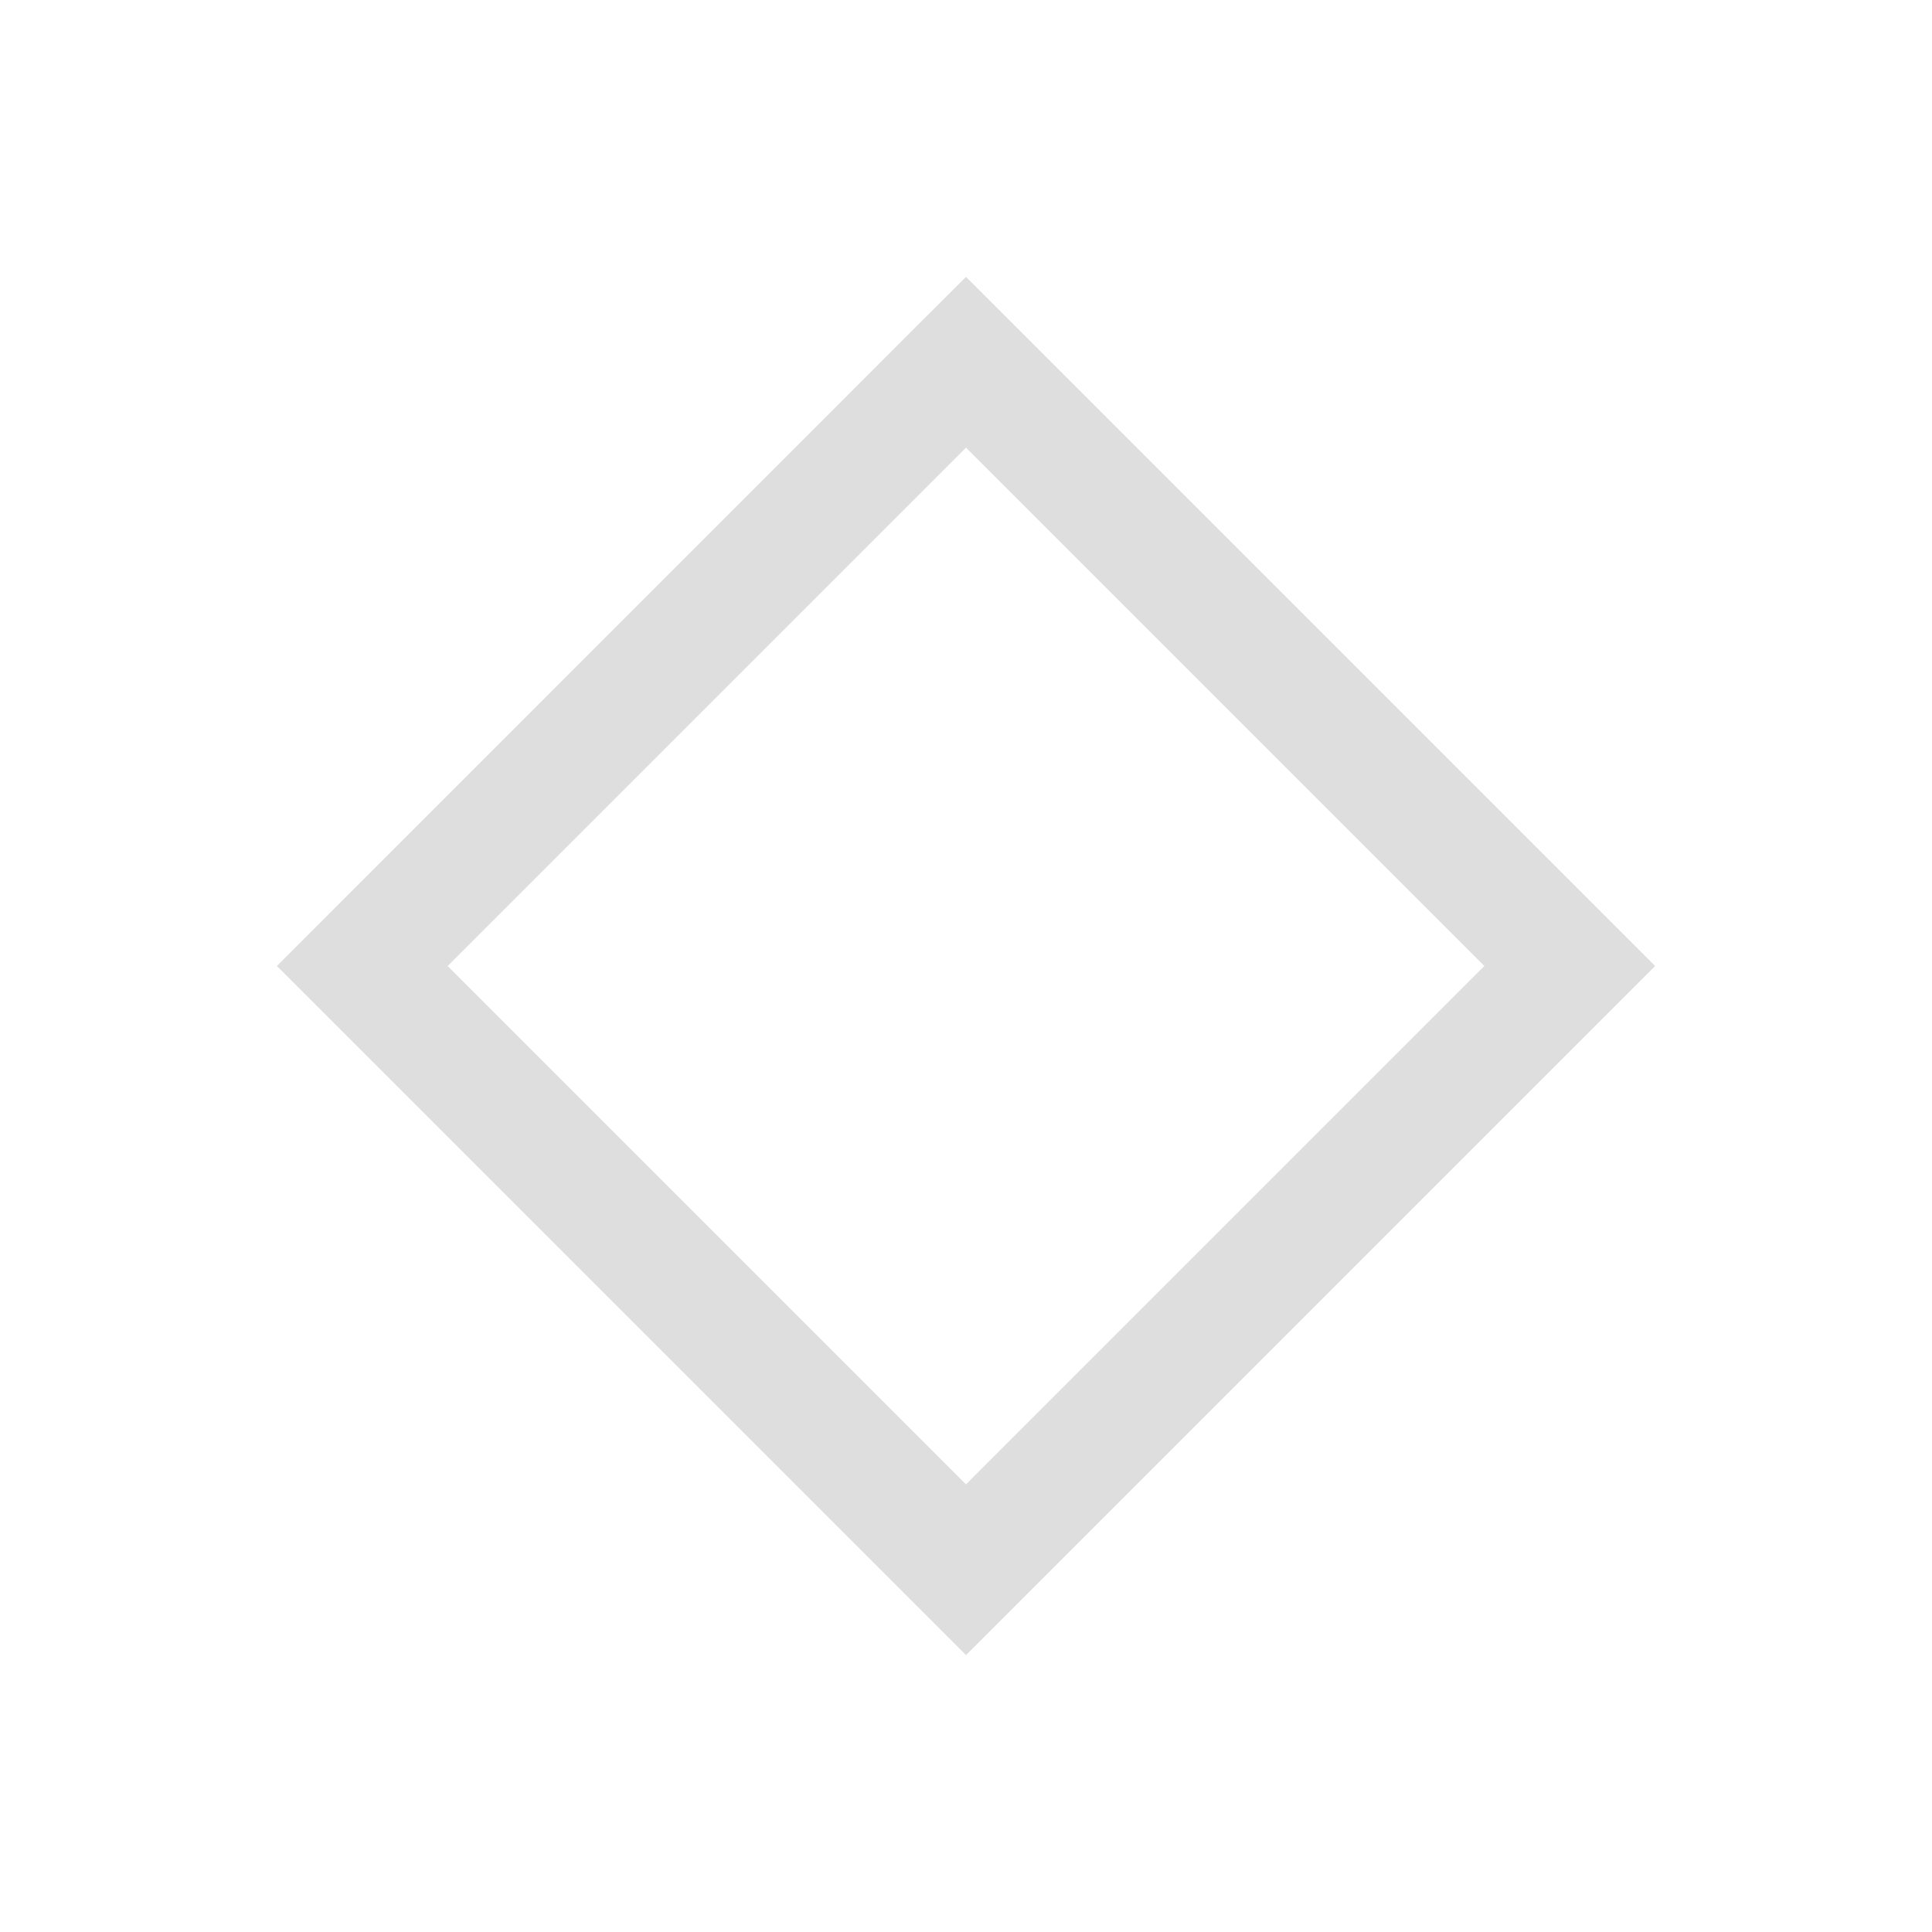
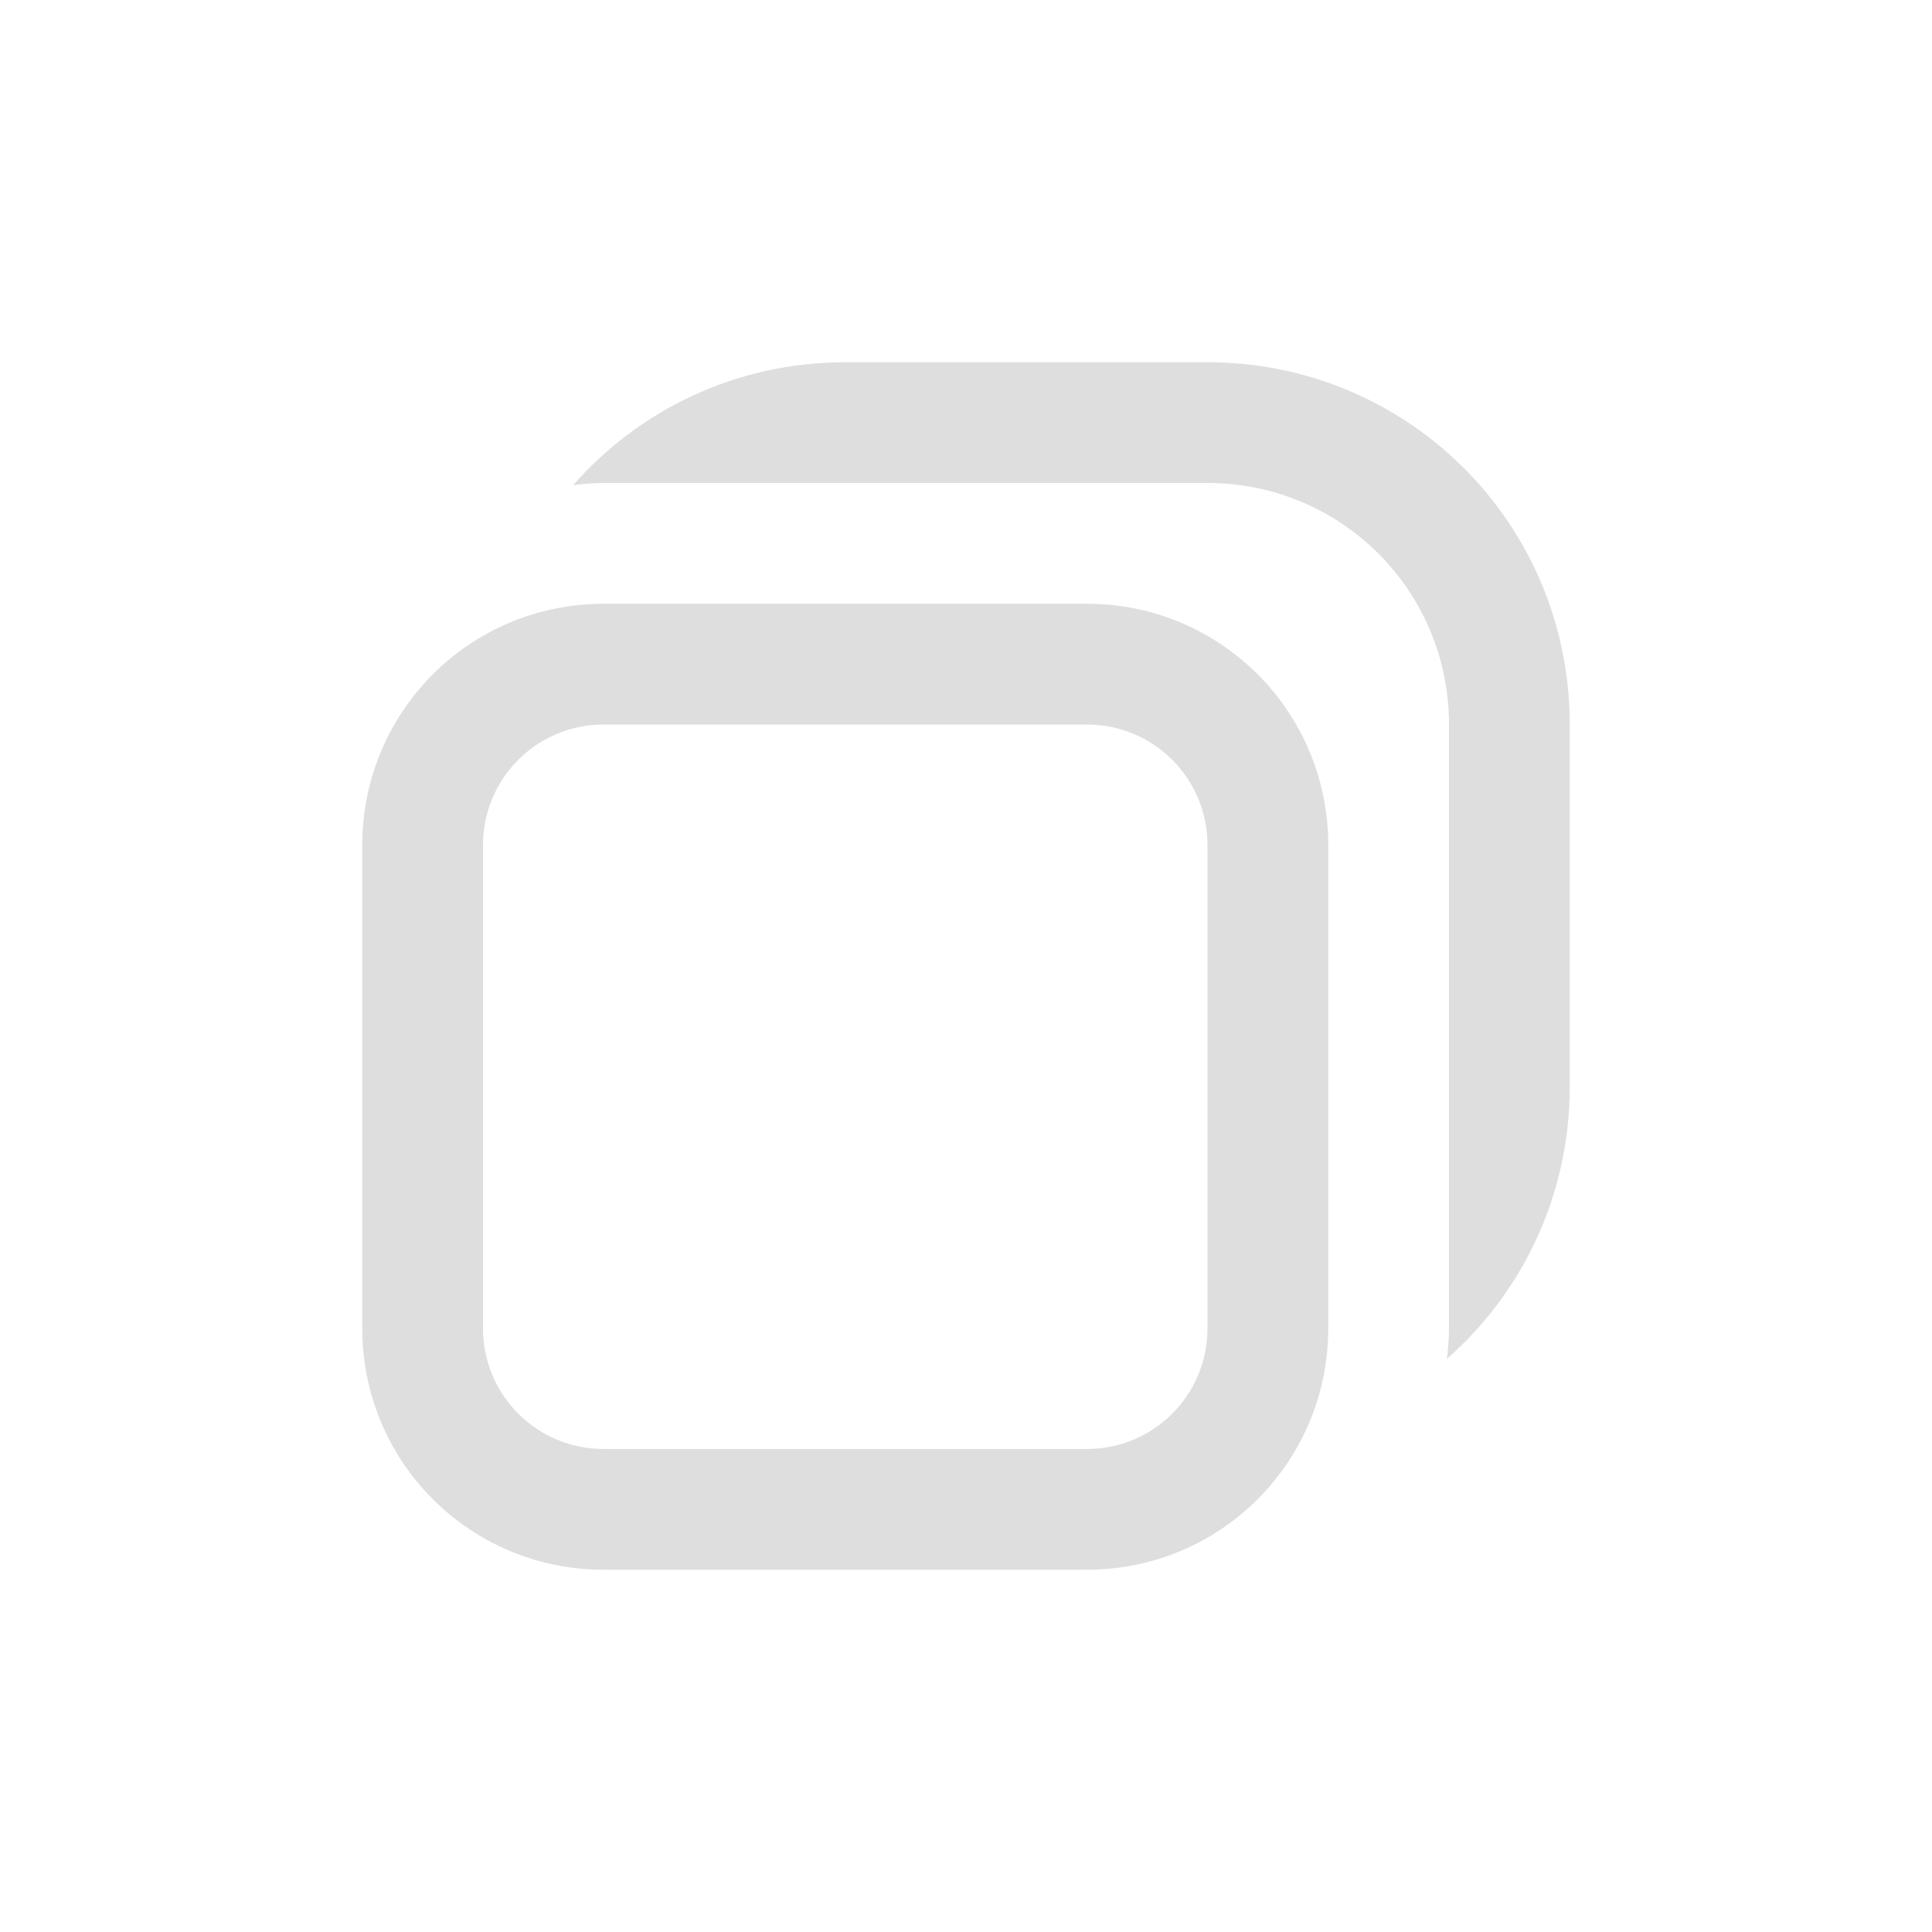
- <svg xmlns="http://www.w3.org/2000/svg" viewBox="0 0 16 16">
-   <style type="text/css" id="current-color-scheme">
-         .ColorScheme-Text {
-             color:#dedede;
+ <svg xmlns="http://www.w3.org/2000/svg" height="16" width="16" version="1.1" id="svg8">
+   <defs id="defs12">
+     <style id="current-color-scheme" type="text/css">.ColorScheme-Text {
+         color:#dedede;
        }
-     </style>
-   <path d="M8 2.293l-.354.353L2.293 8 8 13.707 13.707 8zm0 1.414L12.293 8 8 12.293 3.707 8z" class="ColorScheme-Text" fill="currentColor" />
+         .ColorScheme-Highlight {
+         color:#3daee9;
+         }</style>
+   </defs>
+   <path id="rect958" style="fill:currentColor;stroke-width:4;stroke-linecap:round;stroke-linejoin:round" class="ColorScheme-Text" d="M 7,3 C 6.1,3 5.295,3.393 4.746,4.018 4.829,4.007 4.914,4 5,4 h 5 c 1.108,0 2,0.892 2,2 v 5 c 0,0.086 -0.007,0.171 -0.018,0.254 C 12.607,10.705 13,9.9 13,9 V 6 C 13,4.338 11.662,3 10,3 Z M 5,5 C 3.892,5 3,5.892 3,7 v 4 c 0,1.108 0.892,2 2,2 h 4 c 1.108,0 2,-0.892 2,-2 V 7 C 11,5.892 10.108,5 9,5 Z m 0,1 h 4 c 0.554,0 1,0.446 1,1 v 4 c 0,0.554 -0.446,1 -1,1 H 5 C 4.446,12 4,11.554 4,11 V 7 C 4,6.446 4.446,6 5,6 Z" />
</svg>
